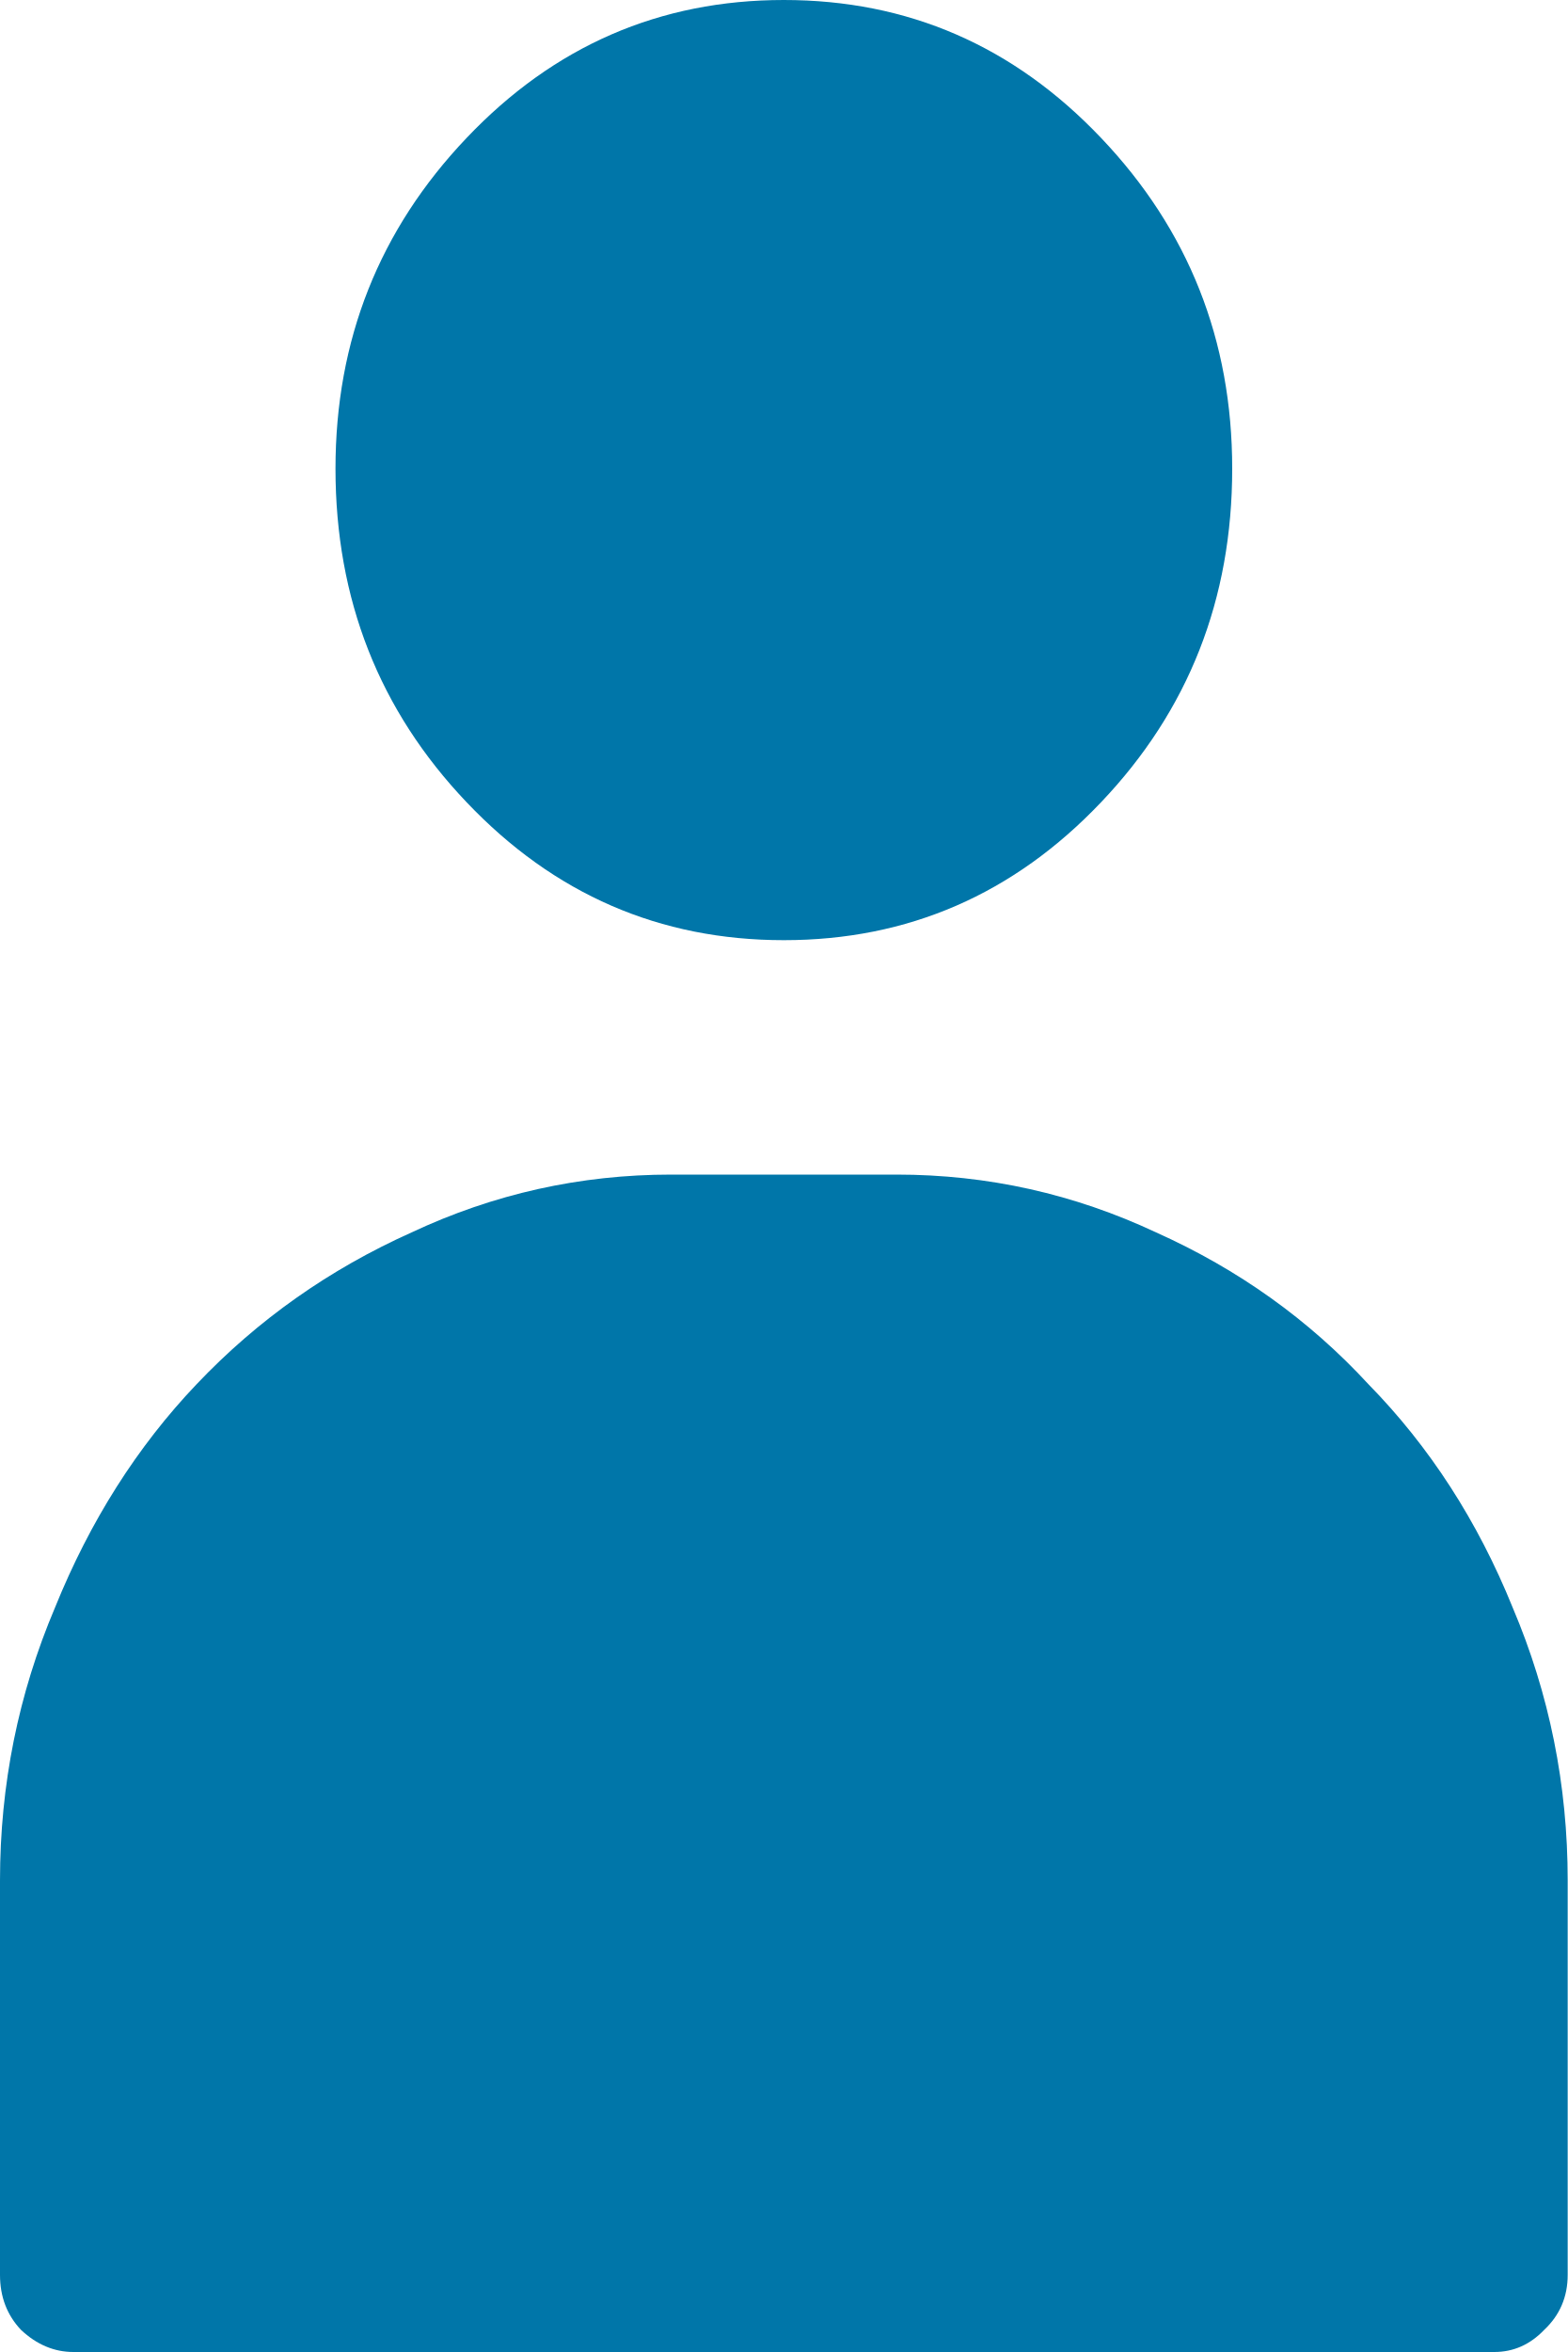
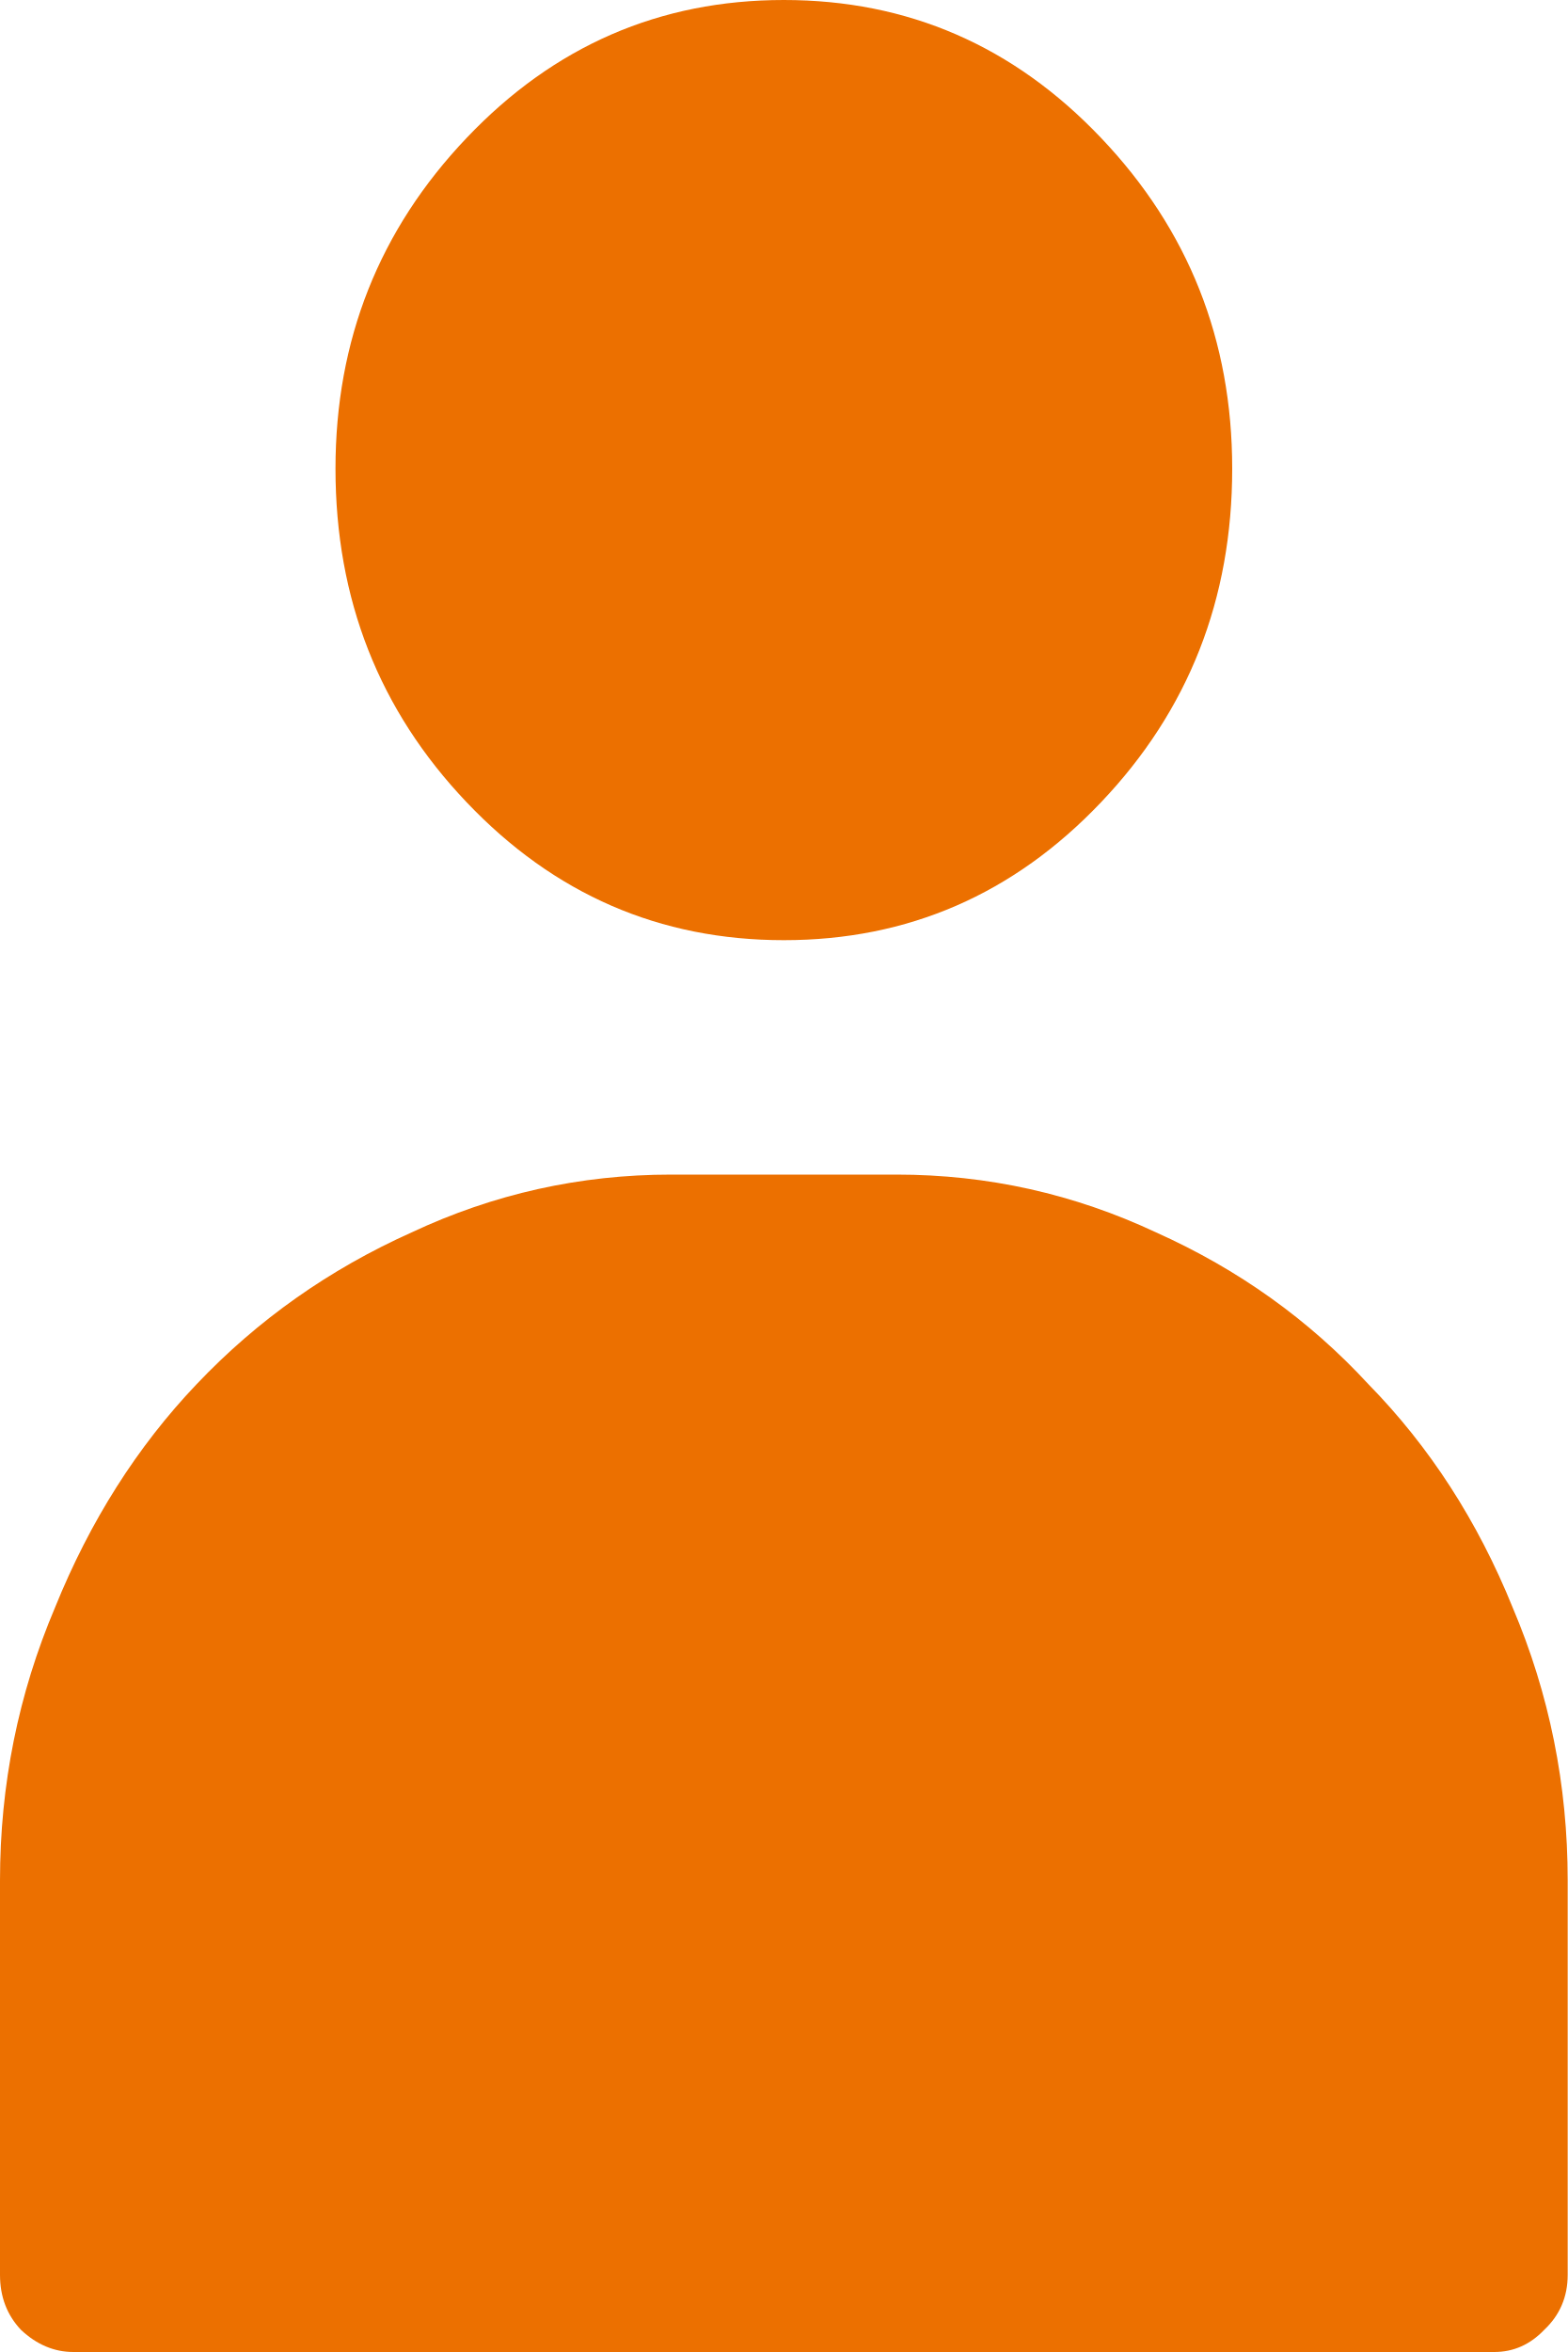
<svg xmlns="http://www.w3.org/2000/svg" width="10" height="15" viewBox="0 0 10 15" fill="none">
-   <path d="M10 11.993V14.508C10 14.648 9.95 14.765 9.85 14.859C9.76 14.953 9.654 15 9.532 15H0.468C0.346 15 0.234 14.953 0.134 14.859C0.045 14.765 0 14.648 0 14.508V11.993C0 11.383 0.117 10.803 0.351 10.252C0.574 9.701 0.875 9.226 1.254 8.828C1.644 8.417 2.101 8.095 2.625 7.86C3.149 7.614 3.701 7.491 4.281 7.491H5.719C6.299 7.491 6.851 7.614 7.375 7.86C7.899 8.095 8.35 8.417 8.729 8.828C9.119 9.226 9.426 9.701 9.649 10.252C9.883 10.803 10 11.383 10 11.993ZM5 5.996C5.792 5.996 6.466 5.703 7.023 5.117C7.581 4.531 7.86 3.822 7.86 2.989C7.86 2.169 7.581 1.465 7.023 0.879C6.466 0.293 5.792 0 5 0C4.208 0 3.534 0.293 2.977 0.879C2.419 1.465 2.14 2.169 2.14 2.989C2.14 3.822 2.419 4.531 2.977 5.117C3.534 5.703 4.208 5.996 5 5.996Z" fill="#0076A9" />
+   <path d="M10 11.993V14.508C10 14.648 9.95 14.765 9.85 14.859C9.76 14.953 9.654 15 9.532 15H0.468C0.346 15 0.234 14.953 0.134 14.859C0.045 14.765 0 14.648 0 14.508V11.993C0 11.383 0.117 10.803 0.351 10.252C0.574 9.701 0.875 9.226 1.254 8.828C1.644 8.417 2.101 8.095 2.625 7.86C3.149 7.614 3.701 7.491 4.281 7.491H5.719C6.299 7.491 6.851 7.614 7.375 7.86C7.899 8.095 8.35 8.417 8.729 8.828C9.119 9.226 9.426 9.701 9.649 10.252C9.883 10.803 10 11.383 10 11.993ZM5 5.996C5.792 5.996 6.466 5.703 7.023 5.117C7.581 4.531 7.86 3.822 7.86 2.989C7.86 2.169 7.581 1.465 7.023 0.879C6.466 0.293 5.792 0 5 0C4.208 0 3.534 0.293 2.977 0.879C2.419 1.465 2.14 2.169 2.14 2.989C2.14 3.822 2.419 4.531 2.977 5.117C3.534 5.703 4.208 5.996 5 5.996Z" fill="#EC7000" />
</svg>
